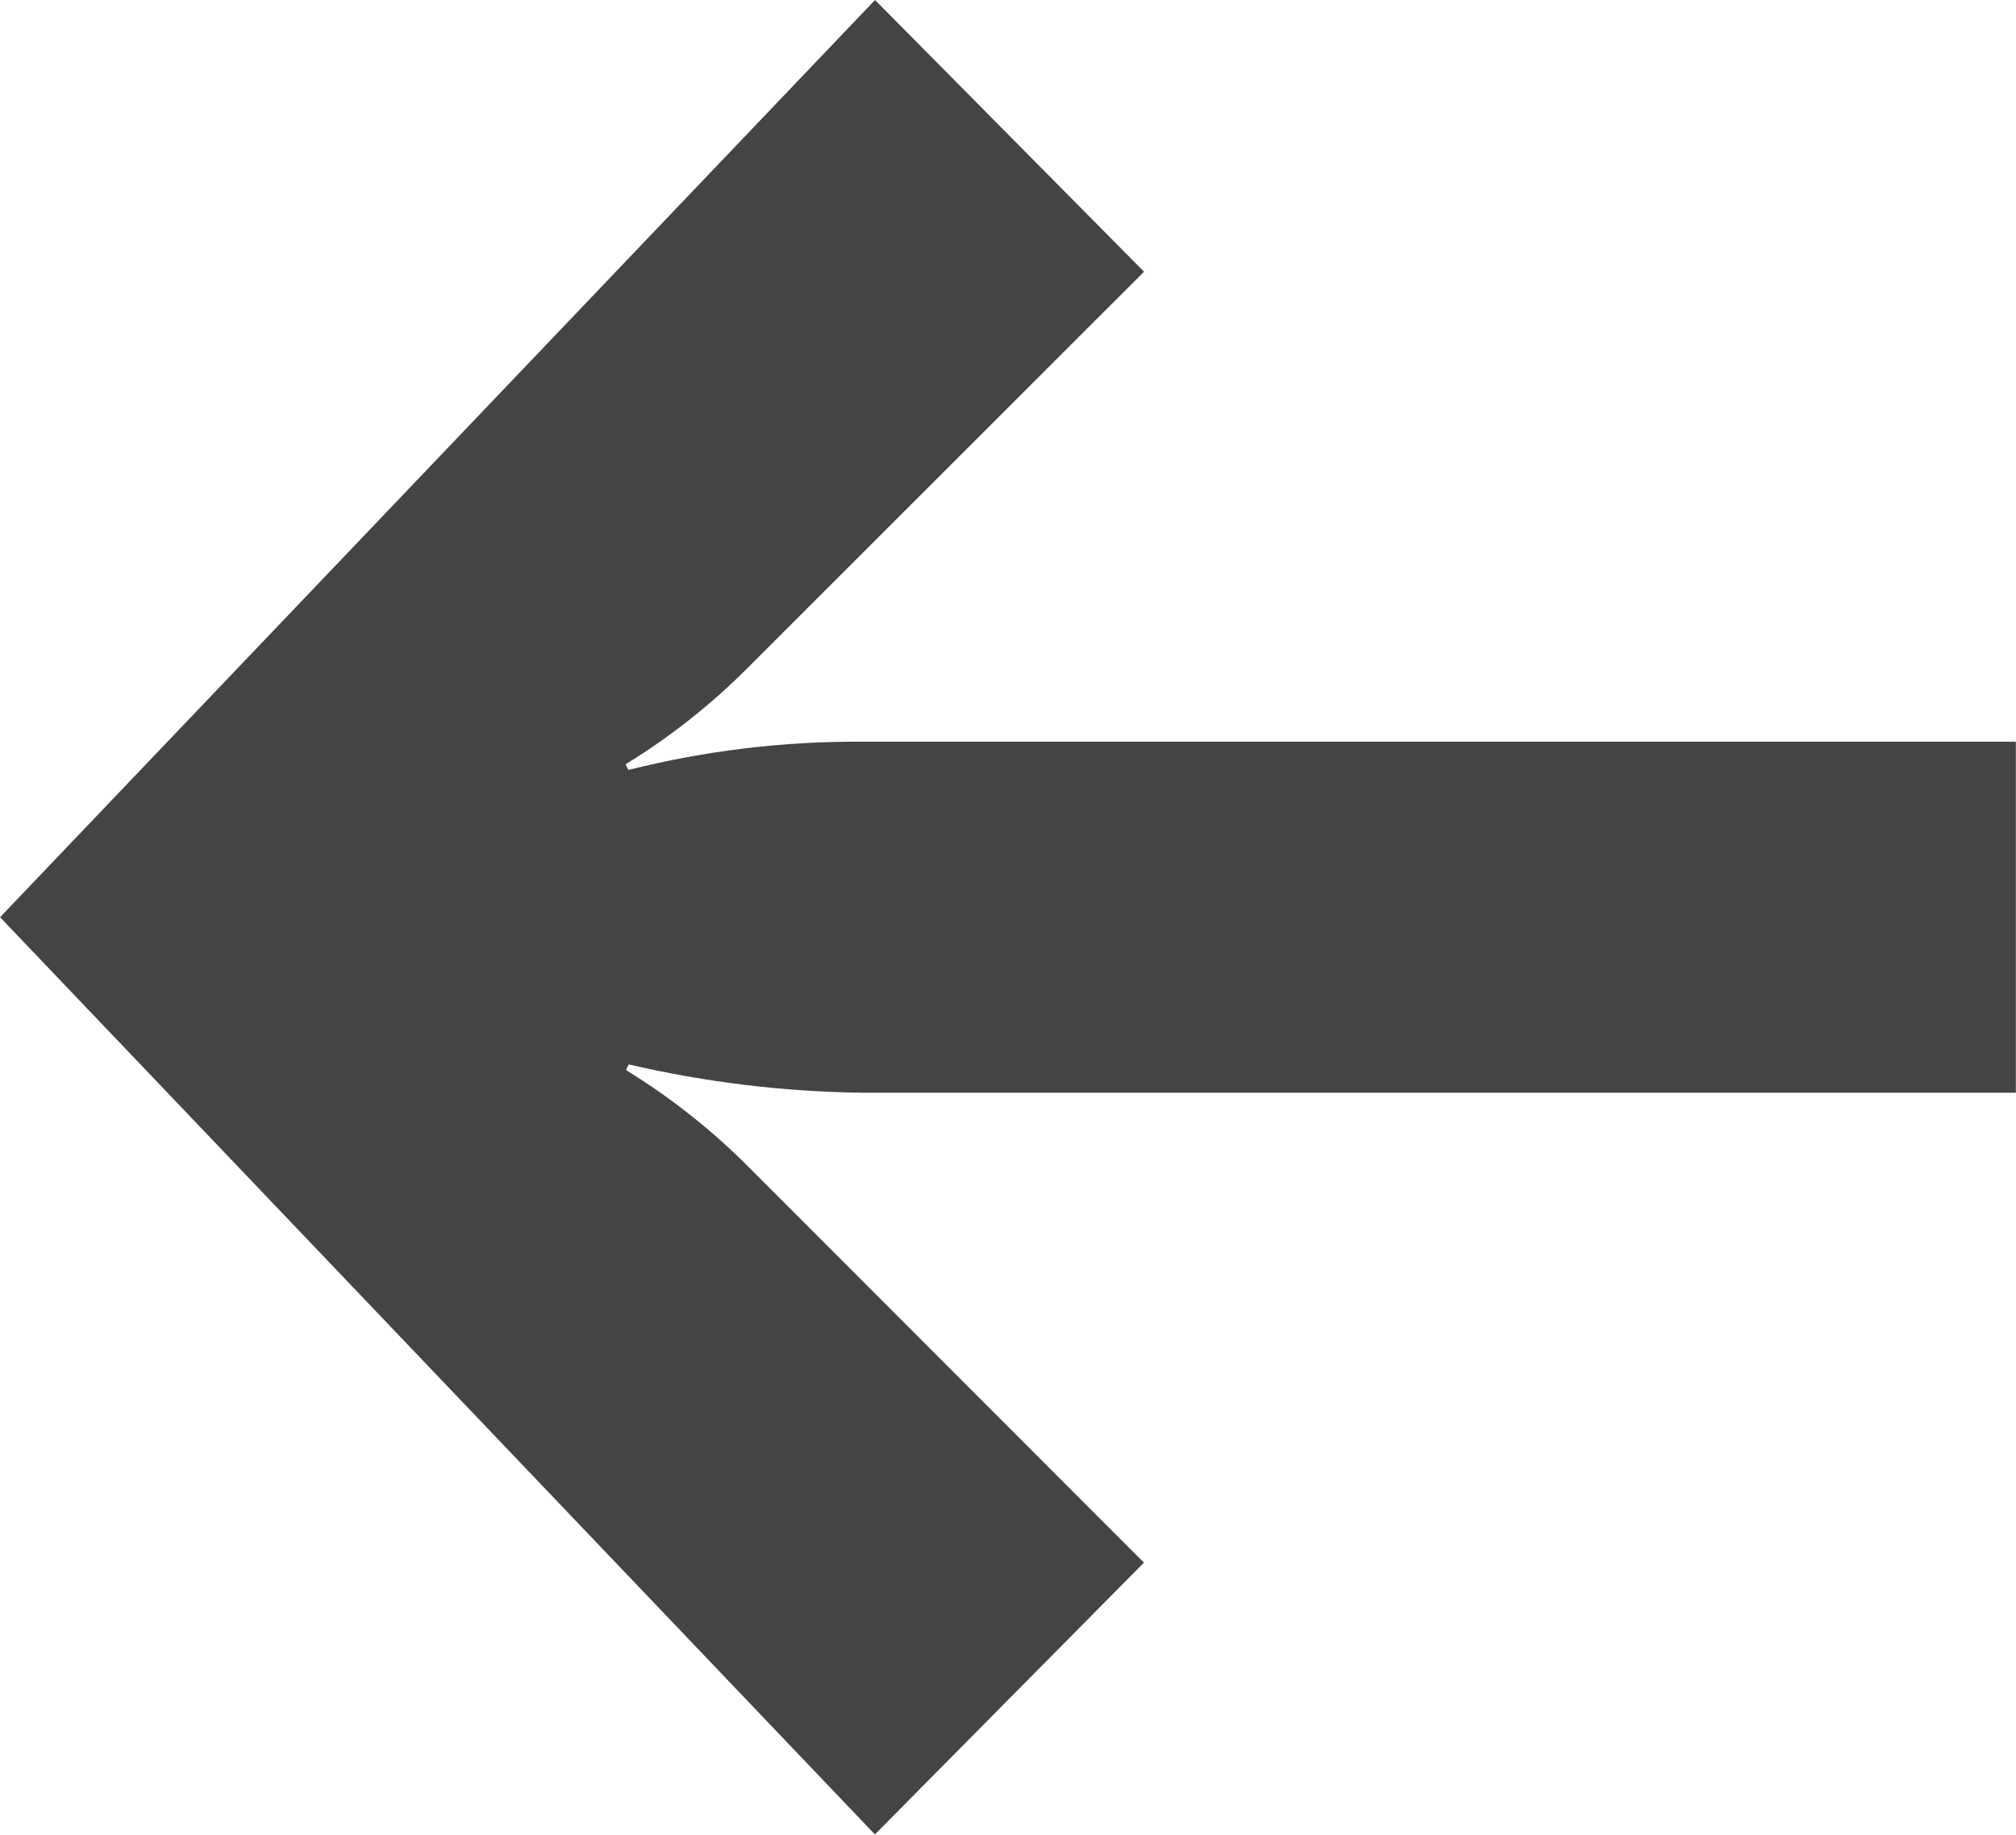
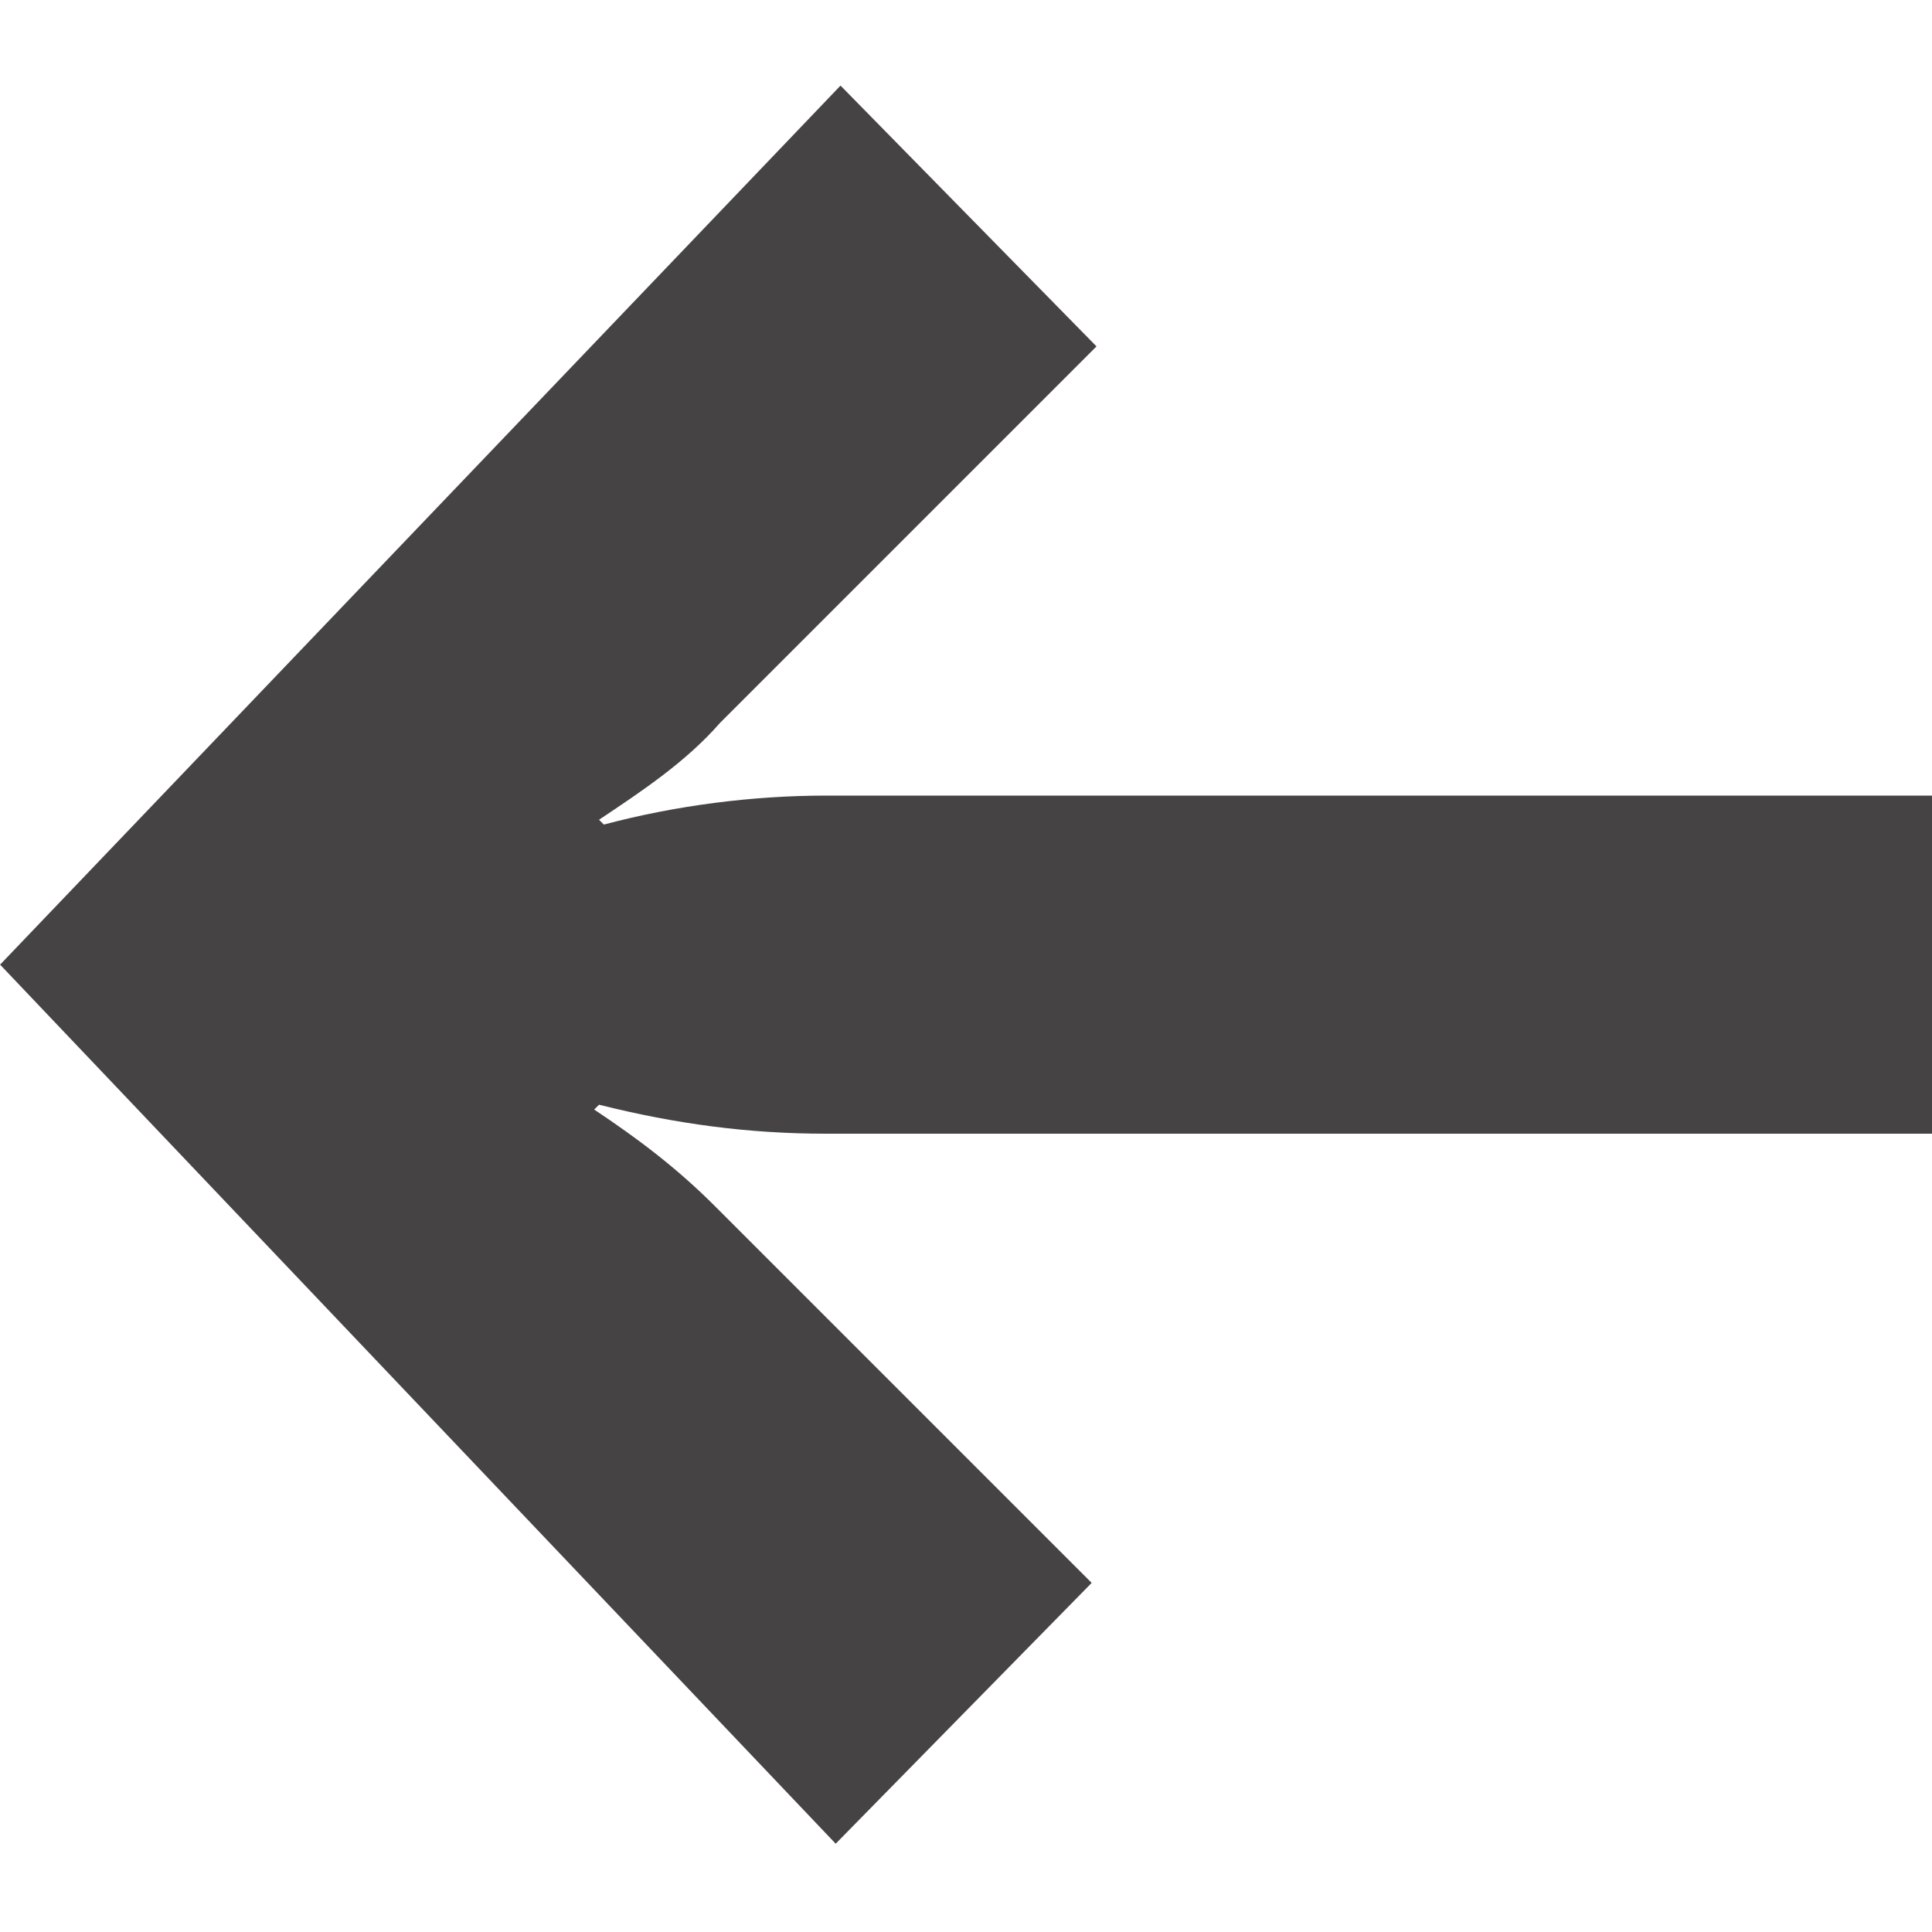
- <svg xmlns="http://www.w3.org/2000/svg" width="54.938" height="50" viewBox="0 0 54.938 50">
-   <g id="Group_28" data-name="Group 28" transform="translate(-232.998 -37.228)">
-     <path id="Path_22" data-name="Path 22" d="M256.532,57.444h31.4v9.568h-31.4a29.672,29.672,0,0,1-6.4-.772l-.077.153a18.025,18.025,0,0,1,3.4,2.7L264.171,79.82l-7.331,7.408L233,62.228l23.843-25,7.331,7.406L253.445,55.36a17.973,17.973,0,0,1-3.4,2.7l.077.154A25.531,25.531,0,0,1,256.532,57.444Z" transform="translate(0)" fill="#454343" />
+ <svg xmlns="http://www.w3.org/2000/svg" version="1.1" id="Layer_1" x="0px" y="0px" viewBox="0 0 40 40" style="enable-background:new 0 0 40 40;" xml:space="preserve">
+   <style type="text/css">
+ 	.st0{fill:#454343;}
+ </style>
+   <g id="Group_28" transform="translate(-232.998 -37.228)">
+     <path id="Path_22" class="st0" d="M250.1,53.7H273v7h-22.9c-1.6,0-3.1-0.2-4.7-0.6l-0.1,0.1c0.9,0.6,1.7,1.2,2.5,2l7.8,7.8   l-5.3,5.4L233,57.2L250.4,39l5.3,5.4l-7.8,7.8c-0.7,0.8-1.6,1.4-2.5,2l0.1,0.1C247,53.9,248.6,53.7,250.1,53.7z" />
  </g>
</svg>
